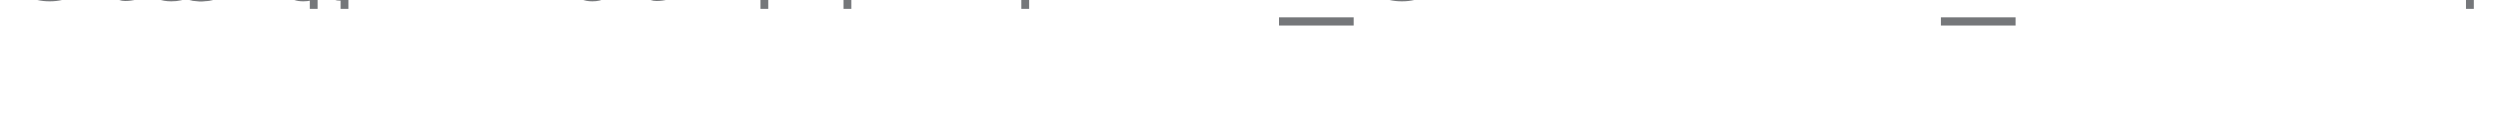
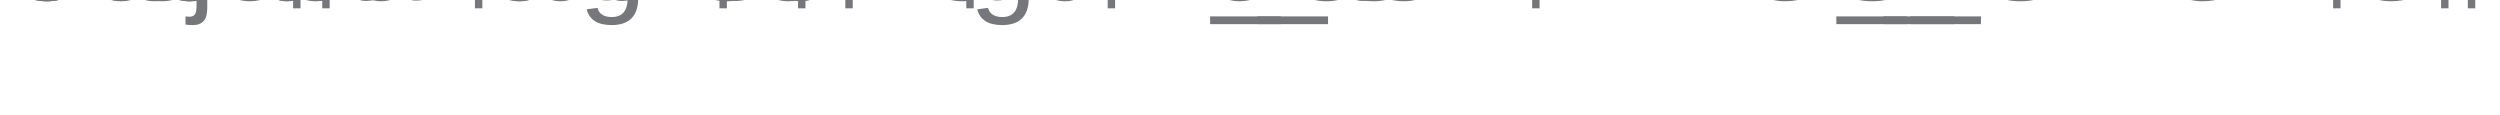
<svg xmlns="http://www.w3.org/2000/svg" baseProfile="full" viewBox="0 0 $VIEWPORT$" id="matchbox">
  <style>
        .small { font: sans-serif; font-family: Arial, Helvetica, sans-serif }
    </style>
  <g id="base" transform="translate(0, 0)">
    <g id="base-cut" class="cut" fill="none" stroke="#d41a5a" stroke-width="2">
            $BASE-CUT$
        </g>
  </g>
  <g id="document-labels" class="labels" fill="#75777a" stroke="none">
+     <text x="$LABEL_X$" y="$LABEL_PROJECT_Y$" class="small">Project: $PROJECT$</text>
    <text x="$LABEL_X$" y="$LABEL_TITLE_Y$" class="small">Title: $TITLE$</text>
    <text x="$LABEL_X$" y="$LABEL_FILENAME_Y$" class="small">File: $FILENAME$</text>
-     <text x="$LABEL_X$" y="$LABEL_OVERALL_WIDTH_Y$" class="small">Overall width: $LABEL_OVERALL_WIDTH$
-         </text>
+     <text x="$LABEL_X$" y="$LABEL_OVERALL_WIDTH_Y$" class="small">Overall width: $LABEL_OVERALL_WIDTH$</text>
+     <text x="$LABEL_X$" y="$LABEL_OVERALL_HEIGHT_Y$" class="small">Overall height: $LABEL_OVERALL_HEIGHT$</text>
+     <text x="$LABEL_X$" y="$ARGS_STRING_Y$" class="small">Command Line Arguments: $ARGS_STRING$</text>
  </g>
</svg>
